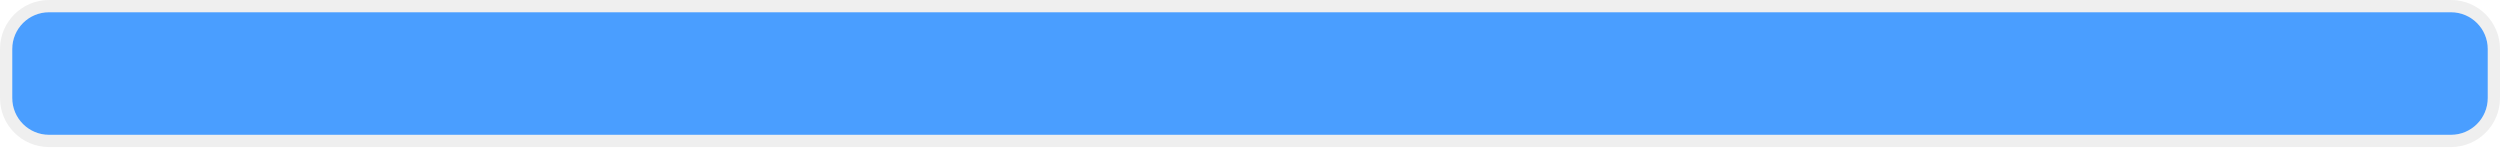
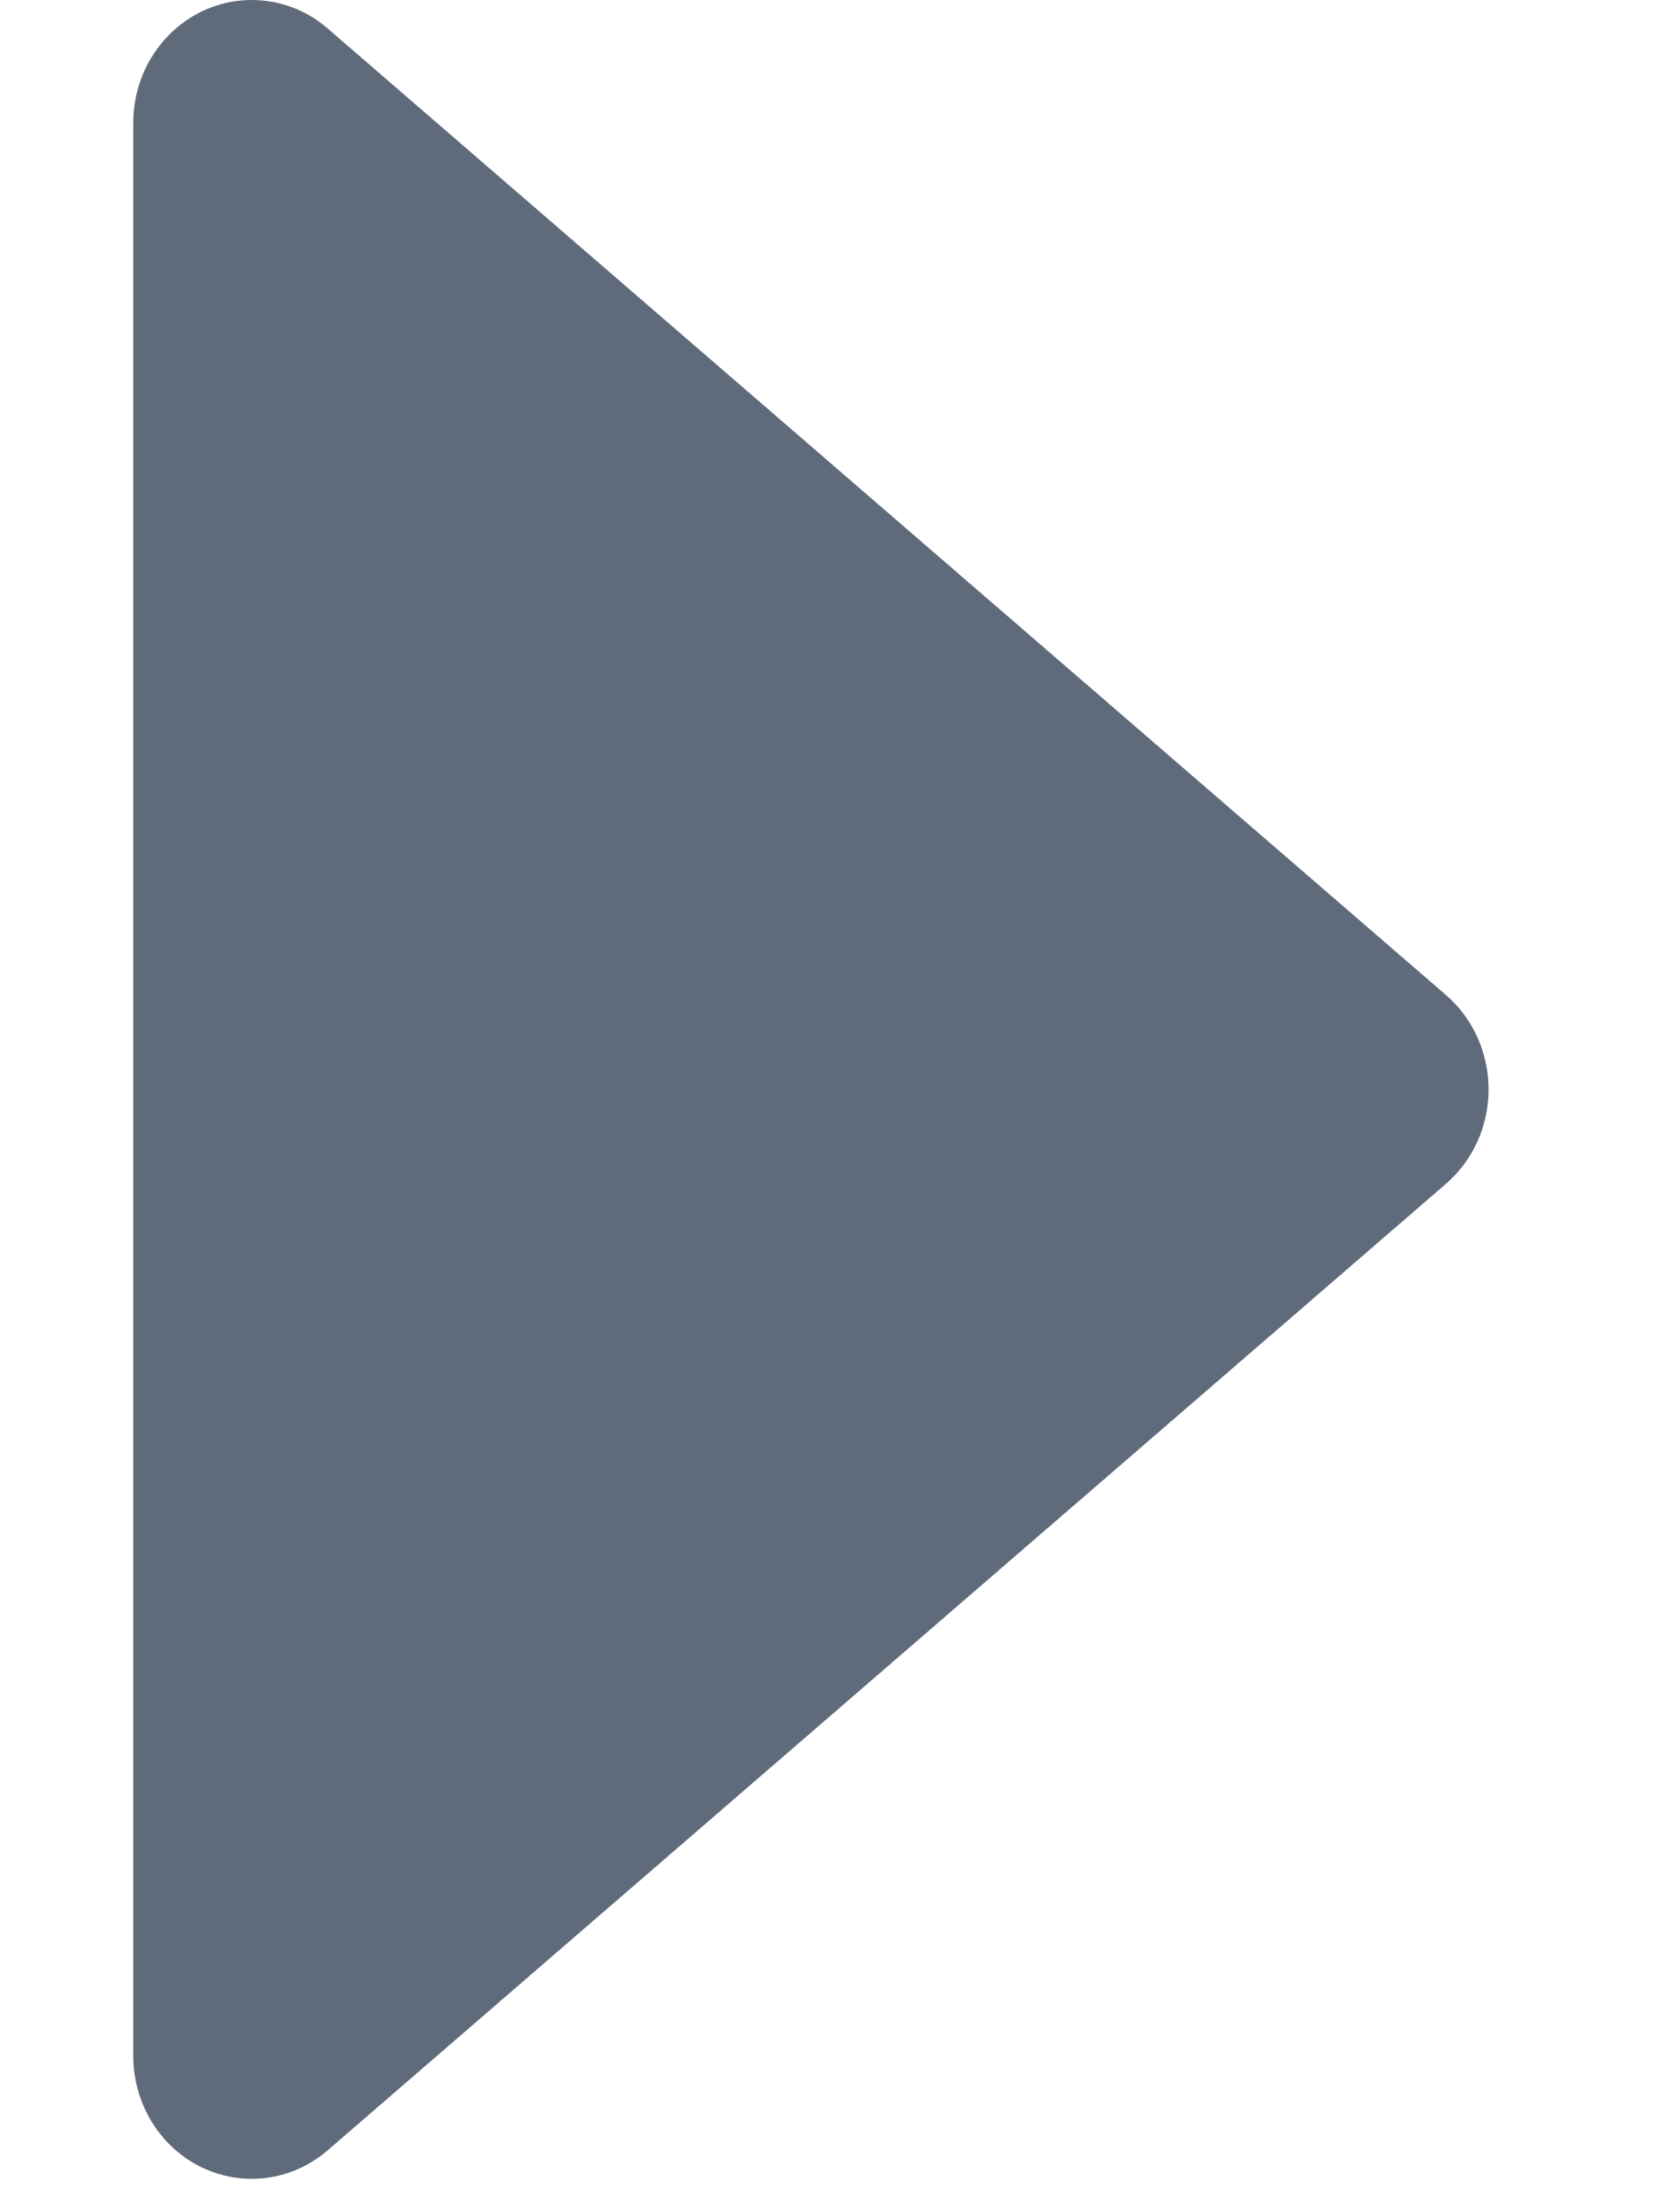
- <svg xmlns="http://www.w3.org/2000/svg" version="1.1" width="204px" height="12px">
-   <g transform="matrix(1 0 0 1 -1120 -880 )">
-     <path d="M 1121 884  A 3 3 0 0 1 1124 881 L 1320 881  A 3 3 0 0 1 1323 884 L 1323 888  A 3 3 0 0 1 1320 891 L 1124 891  A 3 3 0 0 1 1121 888 L 1121 884  Z " fill-rule="nonzero" fill="#4a9eff" stroke="none" />
-     <path d="M 1120.5 884  A 3.5 3.5 0 0 1 1124 880.5 L 1320 880.5  A 3.5 3.5 0 0 1 1323.5 884 L 1323.5 888  A 3.5 3.5 0 0 1 1320 891.5 L 1124 891.5  A 3.5 3.5 0 0 1 1120.5 888 L 1120.5 884  Z " stroke-width="1" stroke="#797979" fill="none" stroke-opacity="0.118" />
+ <svg xmlns="http://www.w3.org/2000/svg" version="1.1" width="6px" height="8px">
+   <g transform="matrix(1 0 0 1 -30 -349 )">
+     <path d="M 5.284 4.225  C 5.268 4.245  5.249 4.264  5.23 4.281  C 5.23 4.281  1.185 7.777  1.185 7.777  C 1.003 7.934  0.733 7.909  0.581 7.72  C 0.517 7.64  0.482 7.539  0.482 7.436  C 0.482 7.436  0.482 0.444  0.482 0.444  C 0.482 0.199  0.674 0  0.91 0  C 1.011 0  1.108 0.036  1.185 0.103  C 1.185 0.103  5.23 3.599  5.23 3.599  C 5.411 3.756  5.436 4.036  5.284 4.225  Z " fill-rule="nonzero" fill="#5f6a7a" stroke="none" transform="matrix(1 0 0 1 30 349 )" />
  </g>
</svg>
